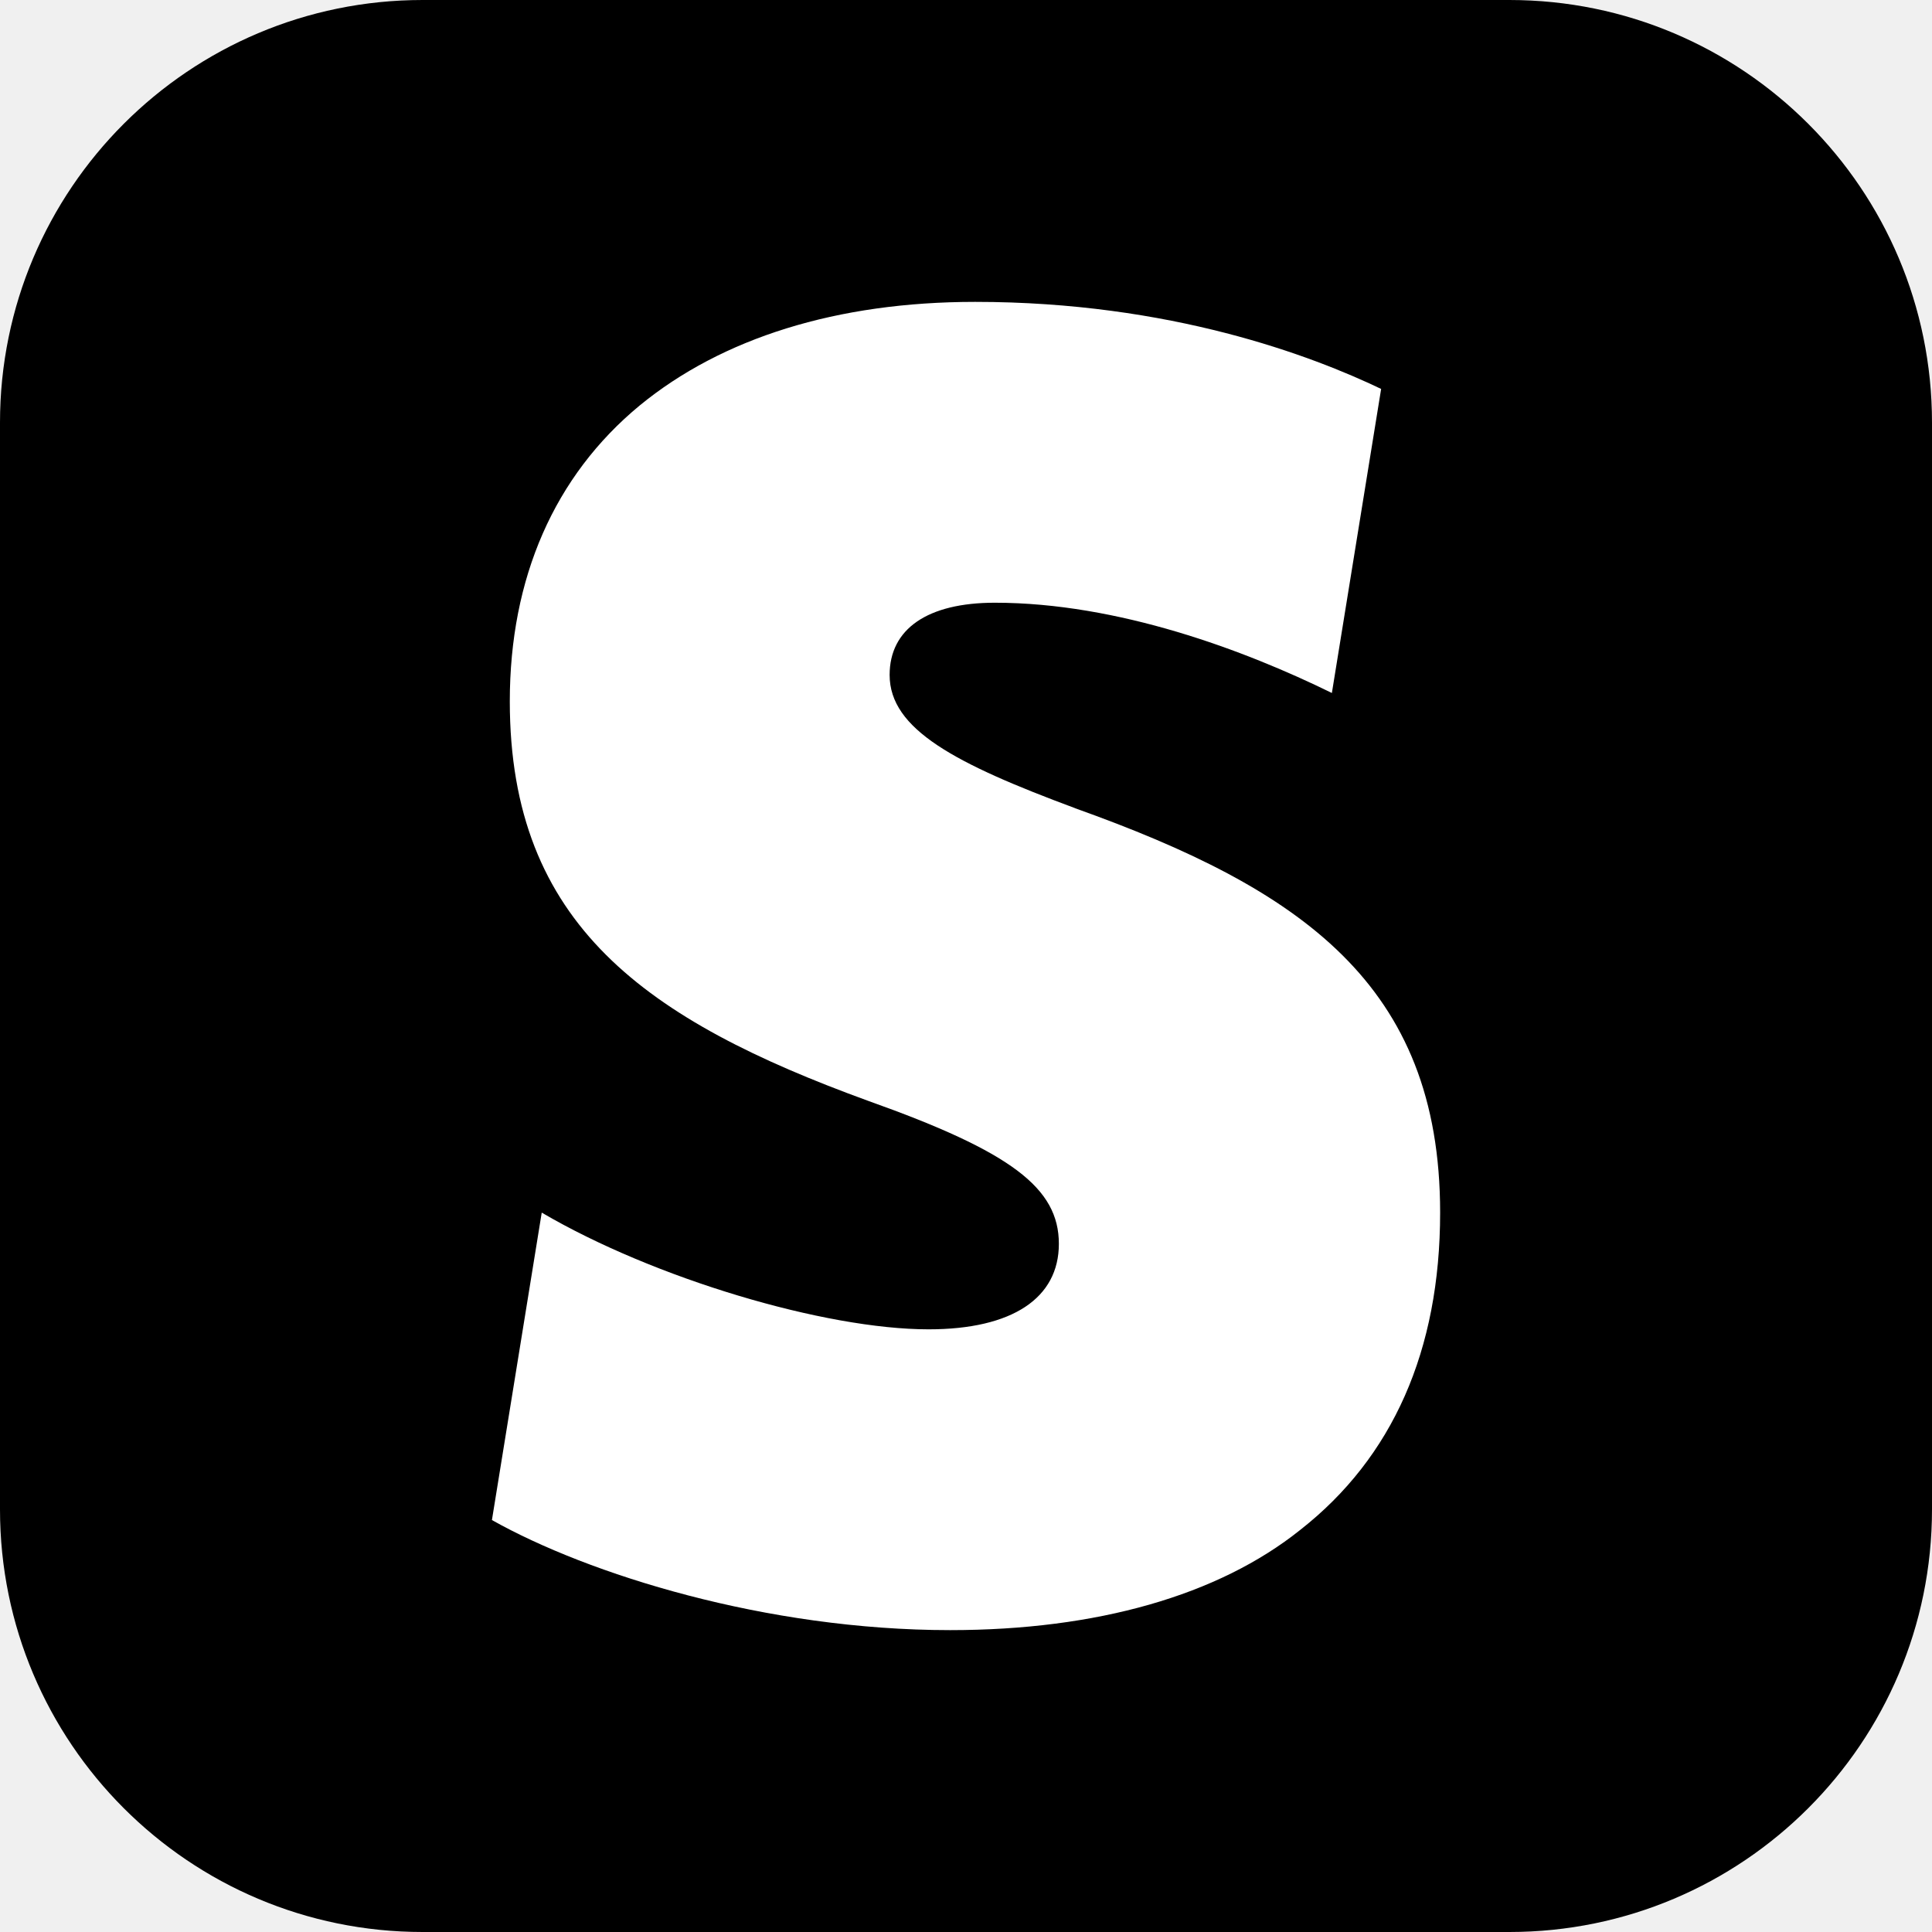
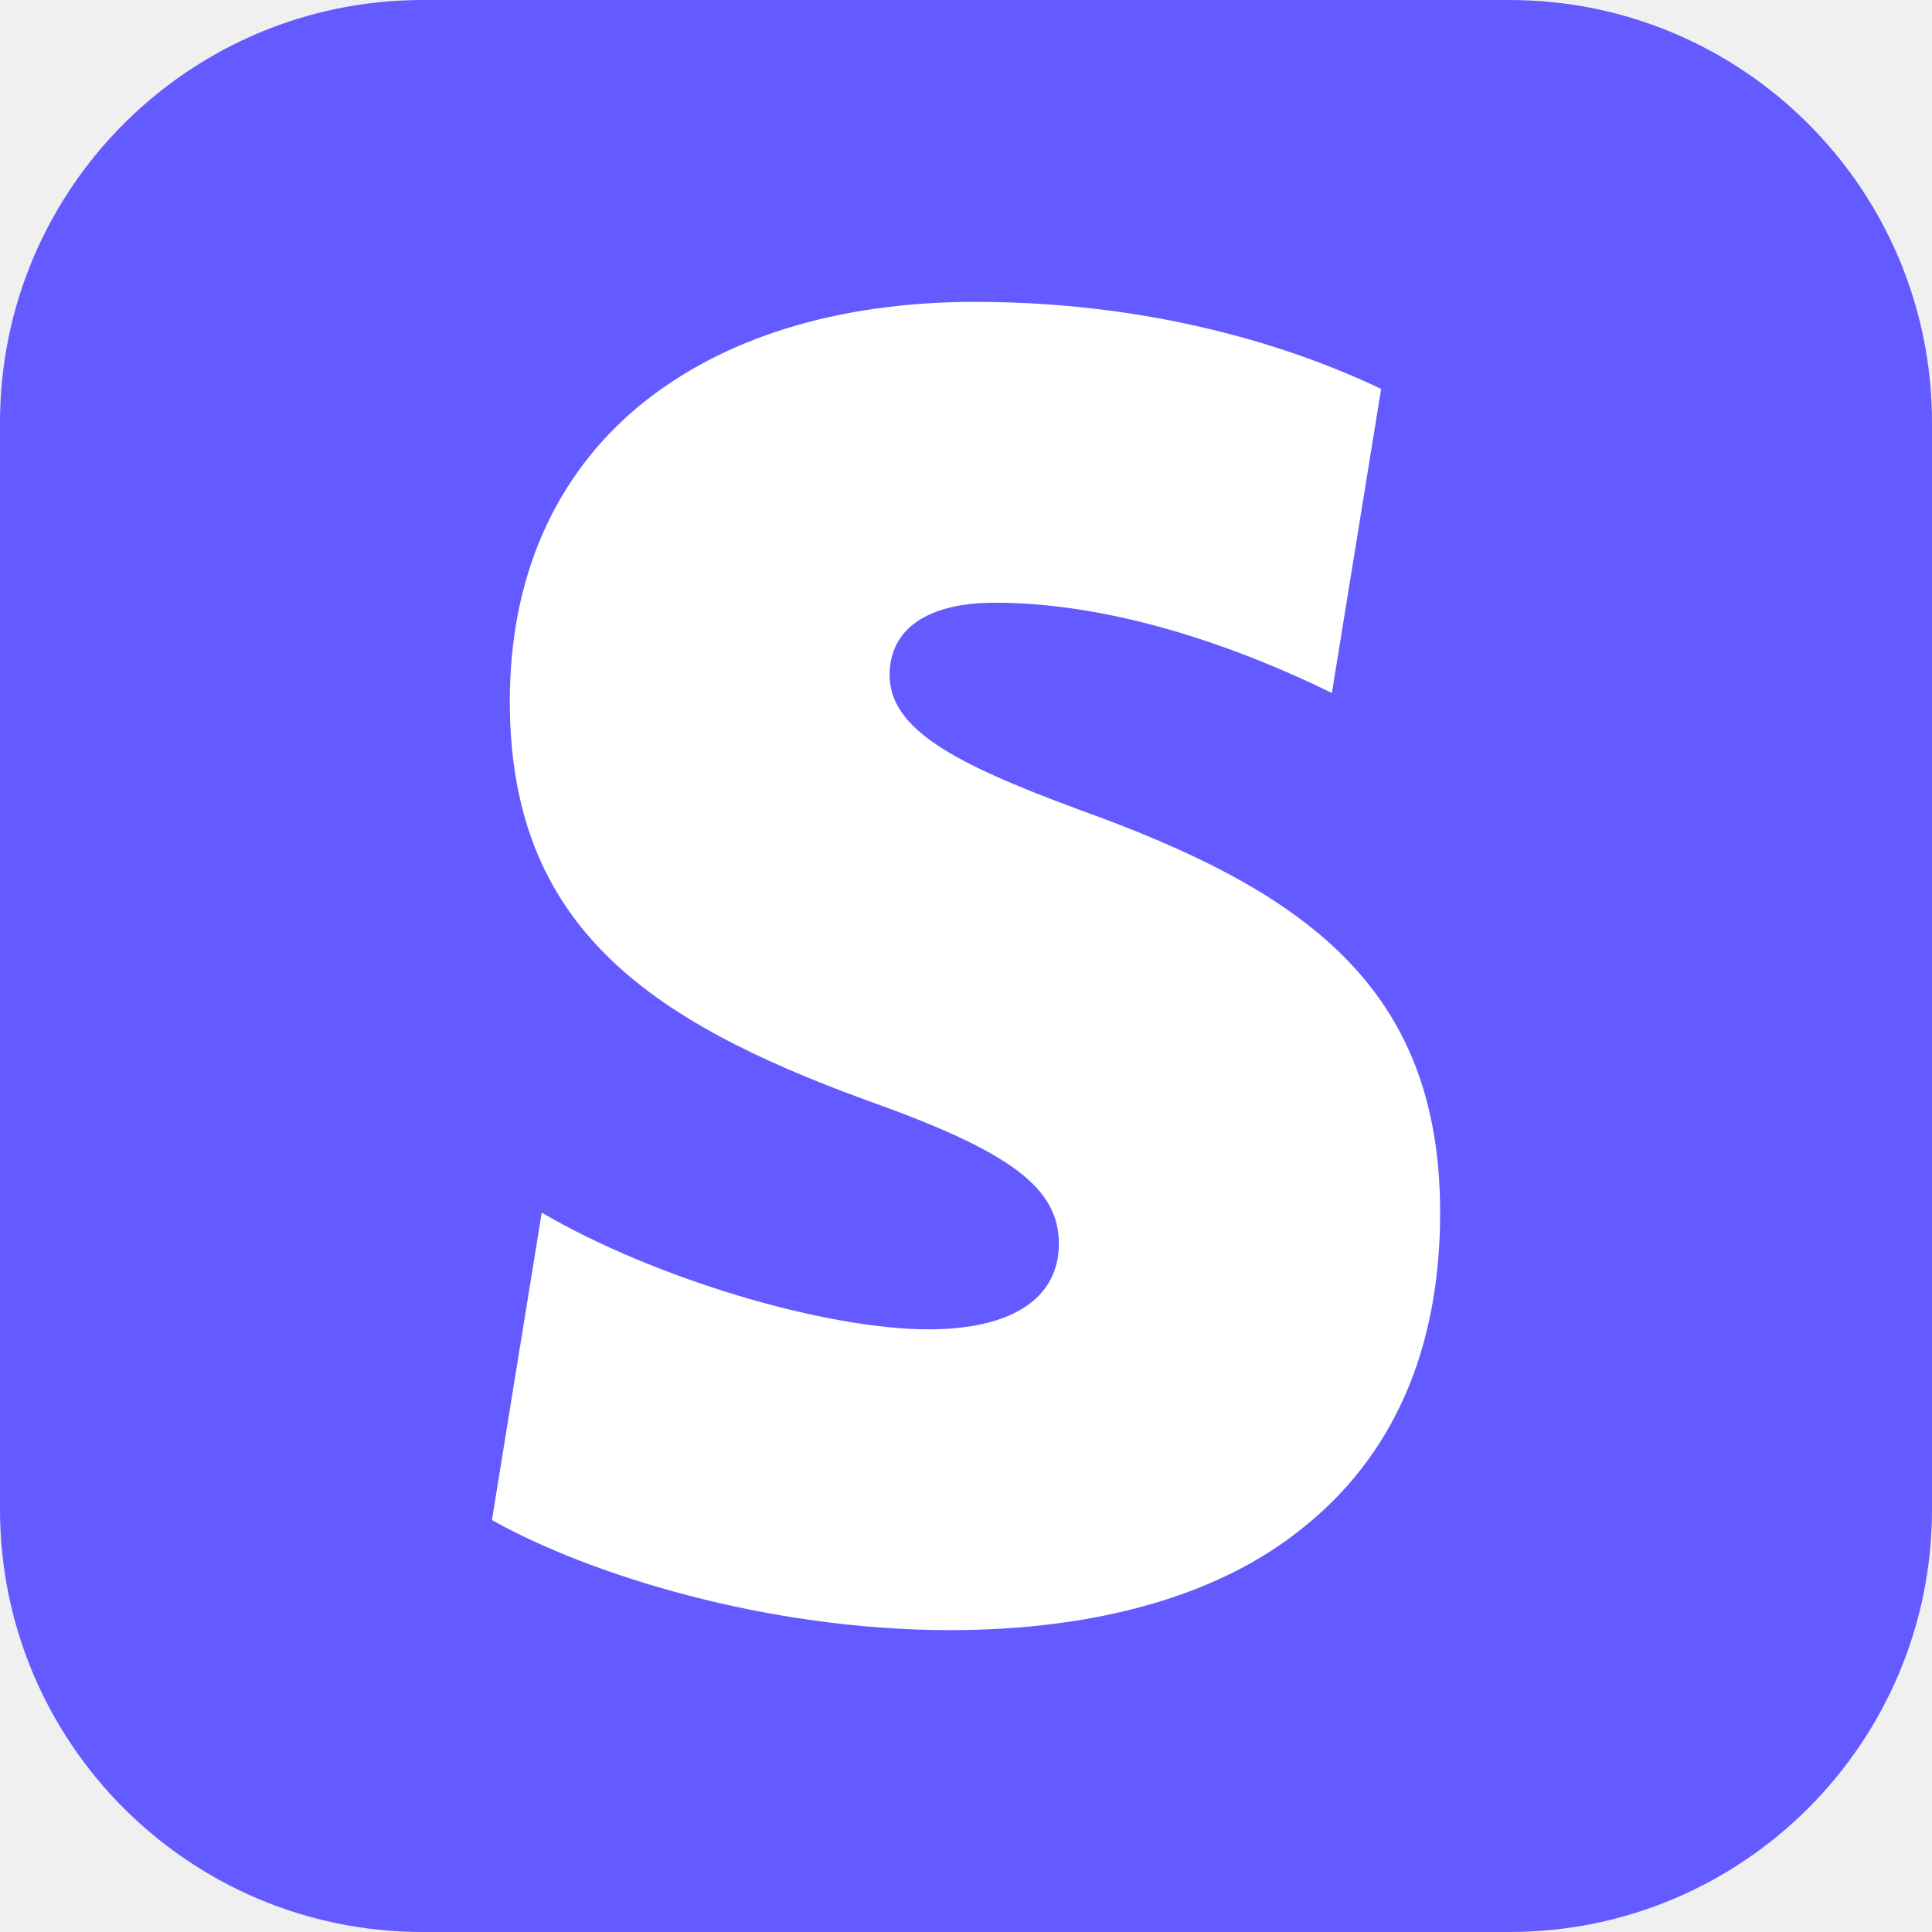
<svg xmlns="http://www.w3.org/2000/svg" viewBox="0 0 32 32">
-   <rect width="32" height="32" rx="7" fill="#000000" />
+   <rect width="32" height="32" rx="7" fill="#635BFF" />
  <g transform="translate(5 5) scale(0.9166667)" fill="#ffffff">
    <path d="M13.976 9.15c-2.172-.806-3.356-1.426-3.356-2.409 0-.831.683-1.305 1.901-1.305 2.227 0 4.515.858 6.09 1.631l.89-5.494C18.252.975 15.697 0 12.165 0 9.667 0 7.589.654 6.104 1.872 4.56 3.147 3.757 4.992 3.757 7.218c0 4.039 2.467 5.76 6.476 7.219 2.585.92 3.445 1.574 3.445 2.583 0 .98-.84 1.545-2.354 1.545-1.875 0-4.965-.921-6.99-2.109l-.9 5.555C5.175 22.99 8.385 24 11.714 24c2.641 0 4.843-.624 6.328-1.813 1.664-1.305 2.525-3.236 2.525-5.732 0-4.128-2.524-5.851-6.594-7.305h.003z" />
  </g>
</svg>
